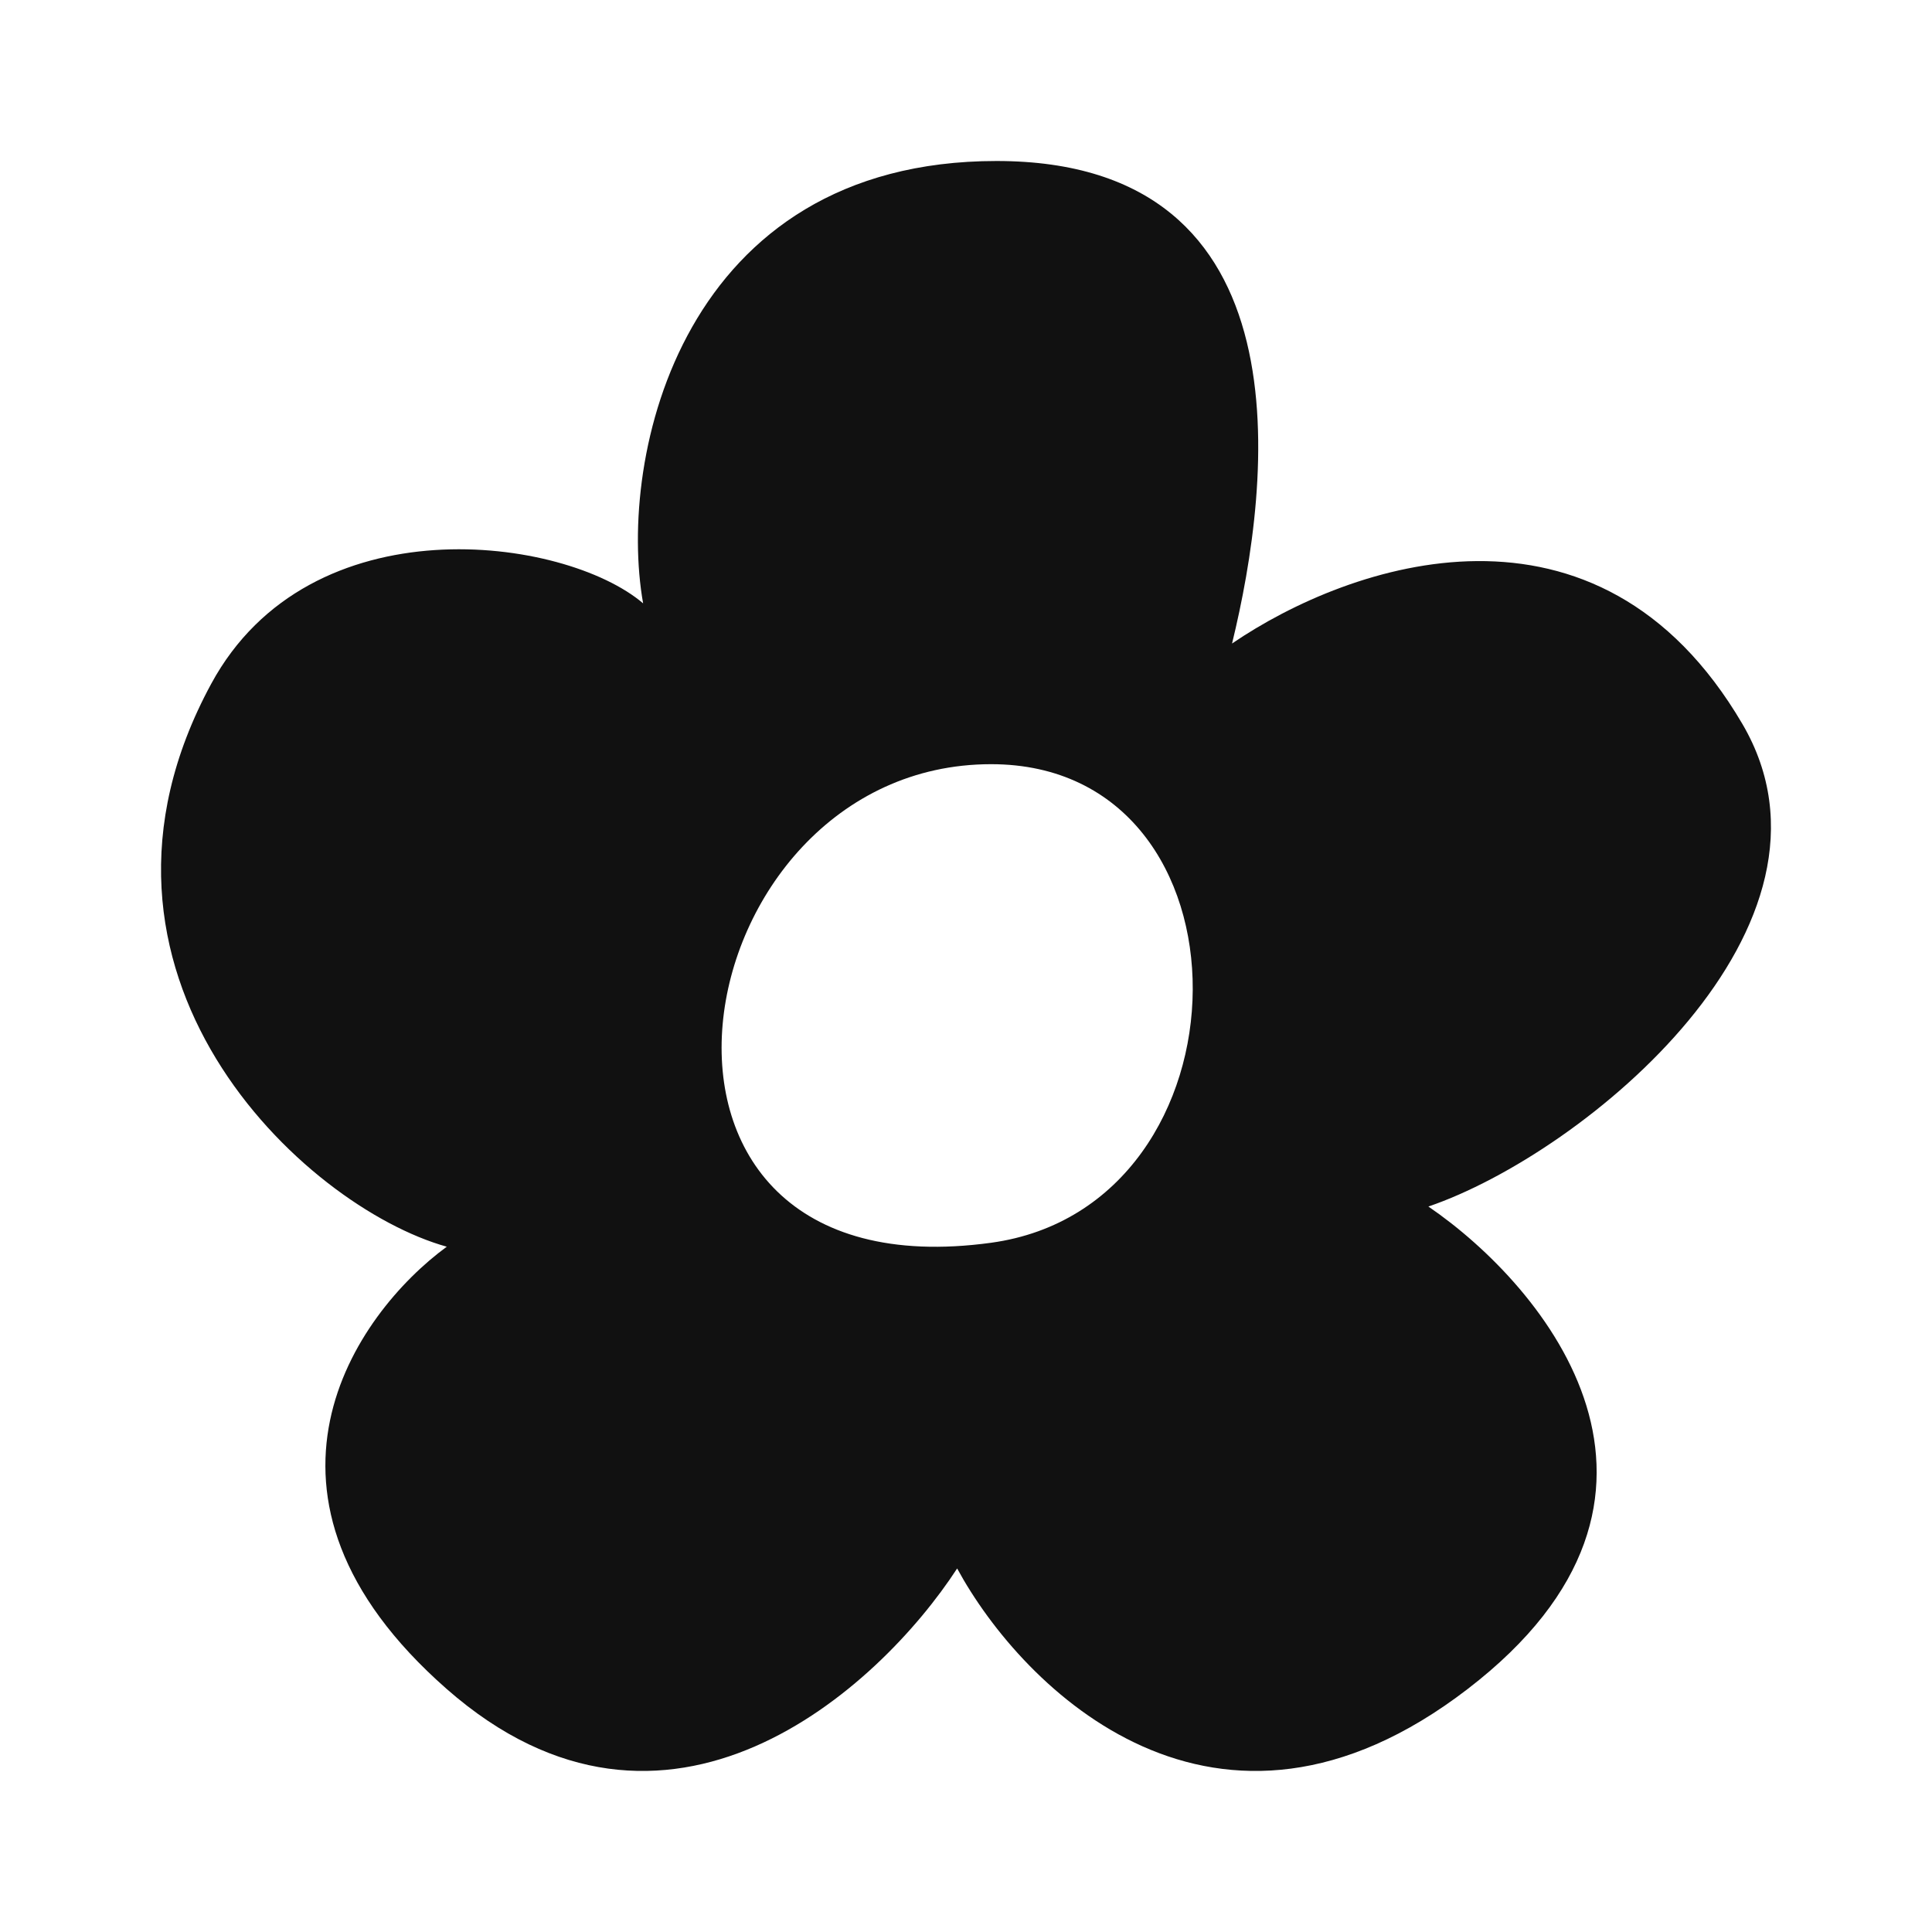
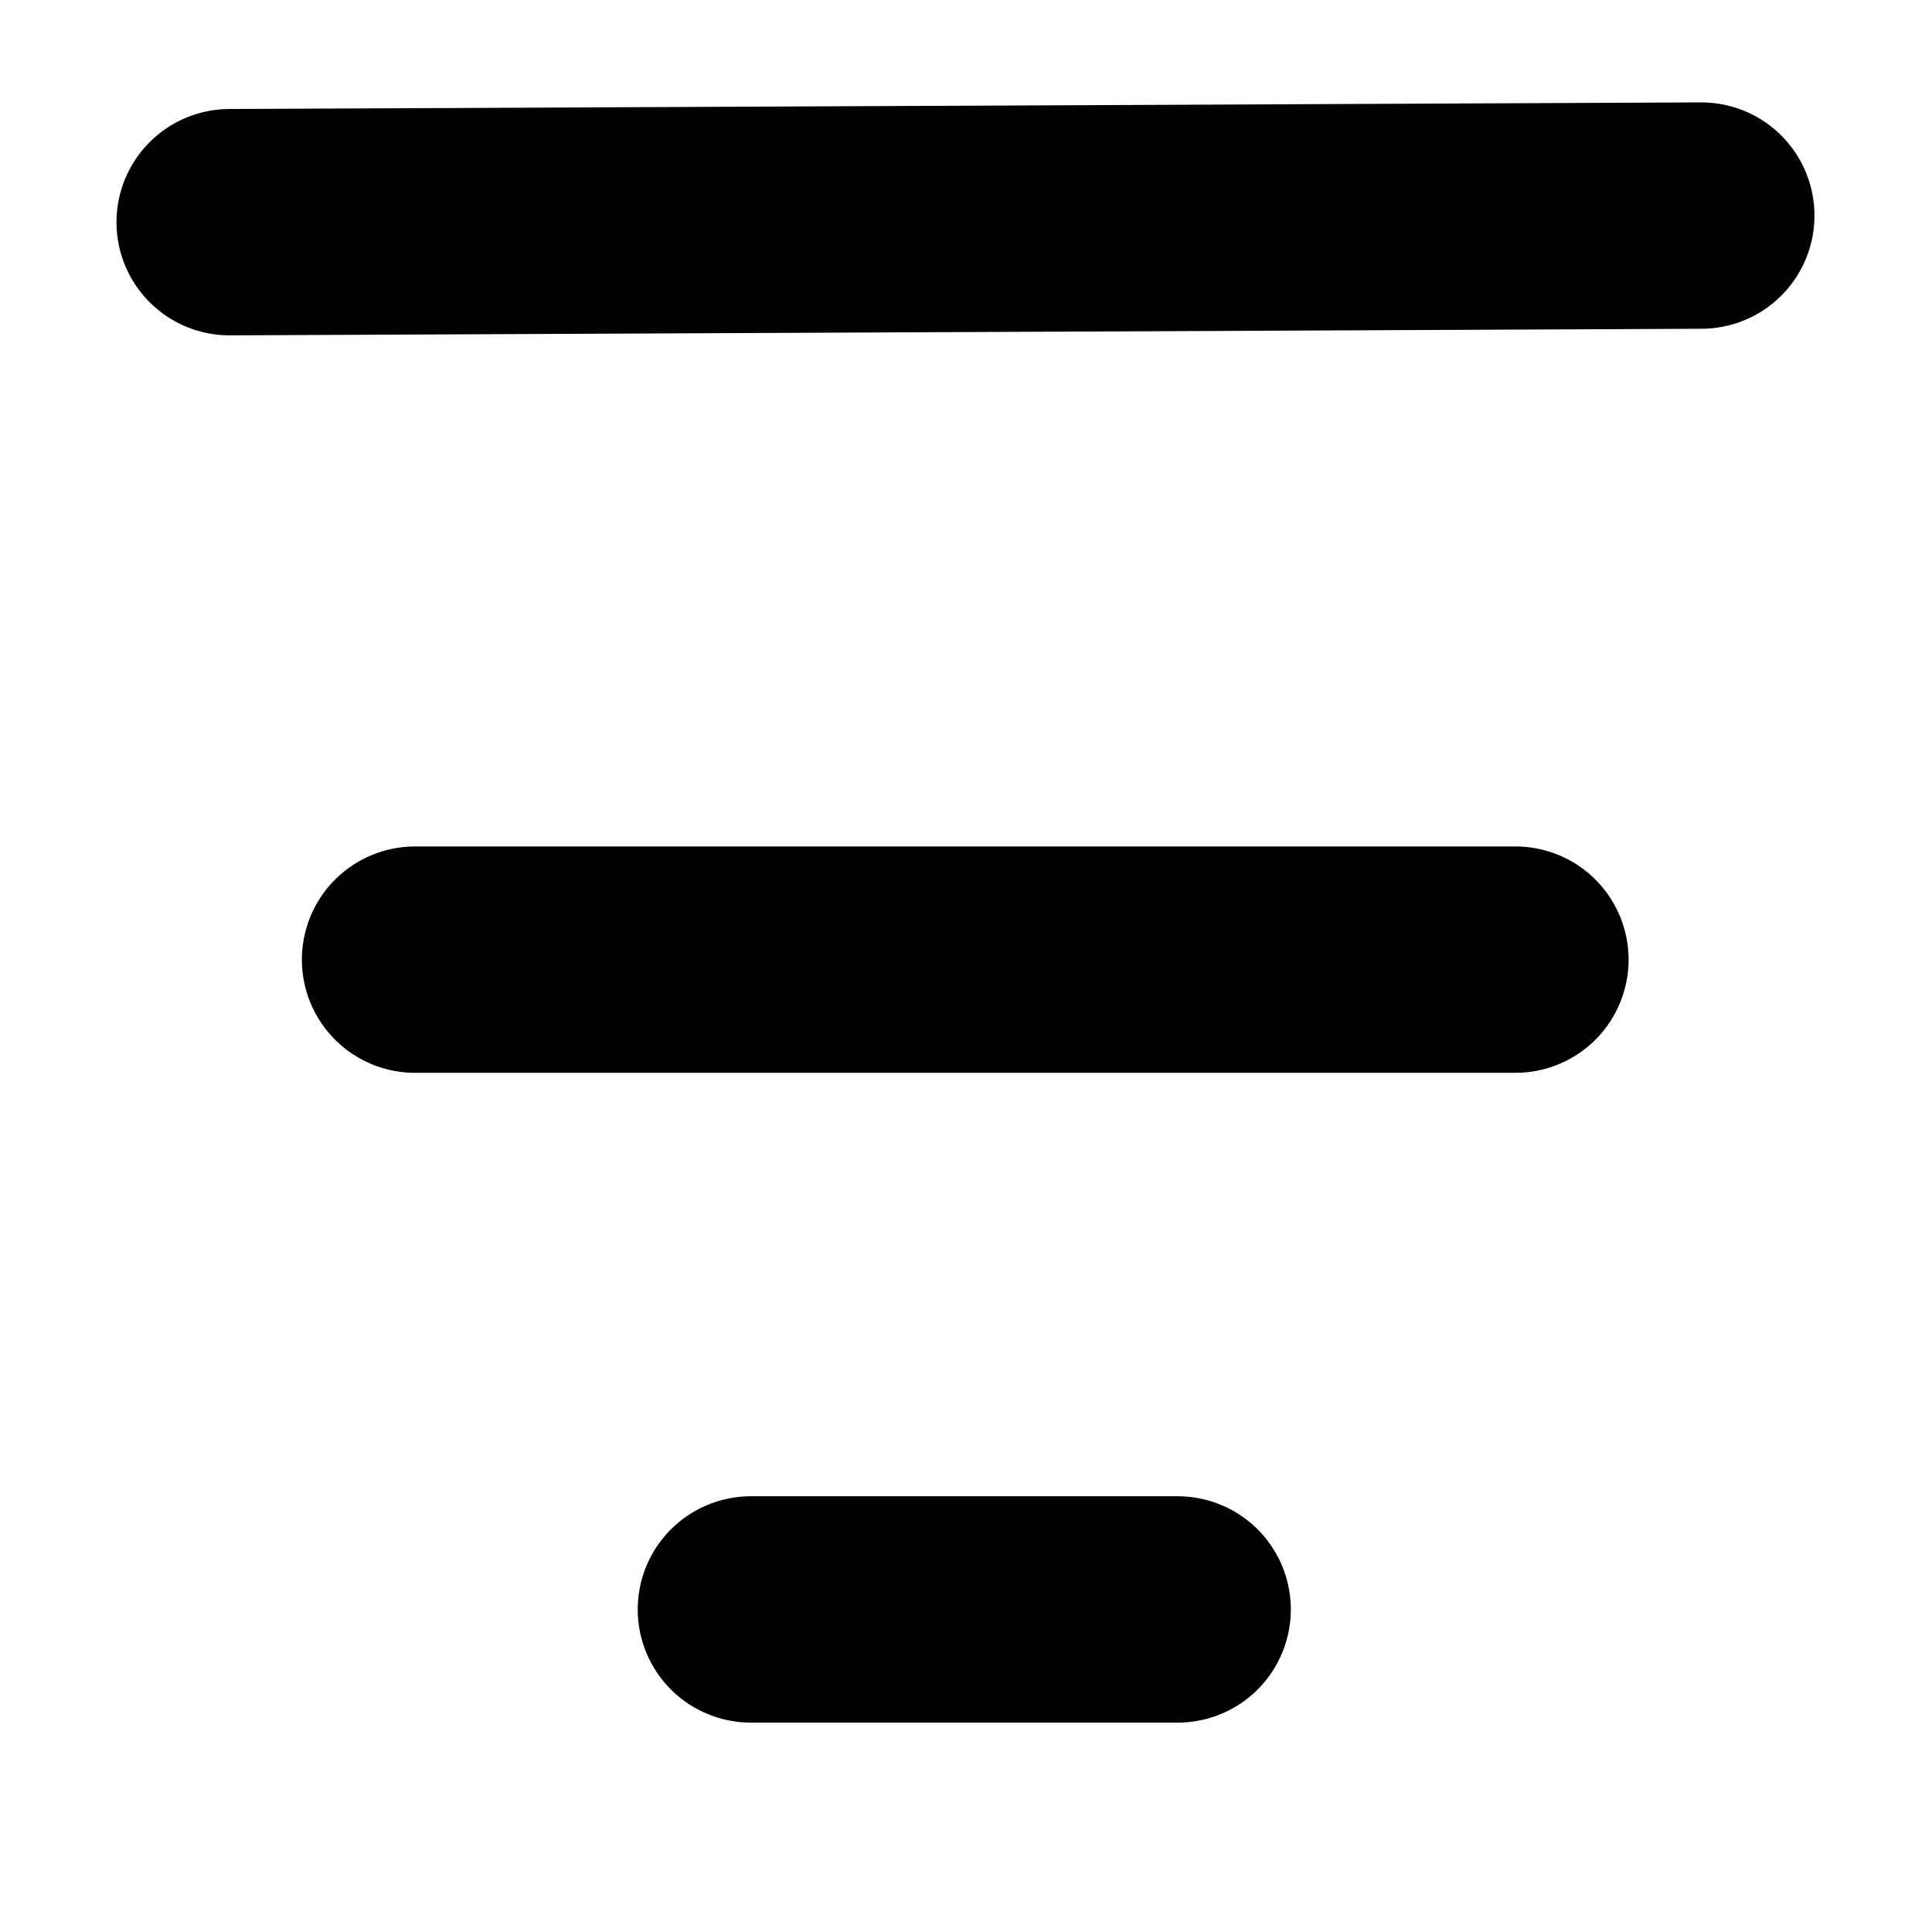
<svg xmlns="http://www.w3.org/2000/svg" width="24" height="24" viewBox="0 0 24 24" fill="none">
-   <path id="favicon-path" d="M12.379 2C16.28 2 15.793 5.996 15.305 7.994C16.769 6.995 19.85 5.929 21.645 8.994C23.108 11.492 19.695 14.322 17.744 14.988C19.207 15.988 21.352 18.585 18.231 20.982C15.11 23.38 12.703 20.983 11.89 19.484C10.915 20.983 8.282 23.38 5.55 20.982C2.819 18.585 4.412 16.32 5.55 15.487C3.762 14.988 0.673 12.091 2.624 8.494C3.852 6.229 7.013 6.663 7.989 7.495C7.664 5.663 8.477 2 12.379 2ZM12.312 9.493C8.427 9.493 7.304 16.125 12.312 15.438C15.622 14.983 15.681 9.493 12.312 9.493Z" fill="#111" />
+   <line x1="2.853" y1="2.76" x2="21.134" y2="2.678" stroke="black" stroke-width="2.812" stroke-linecap="round" />
+   <path d="M5.156 11.921L18.825 11.921" stroke="black" stroke-width="2.812" stroke-linecap="round" />
+   <path d="M9.328 19.993L14.629 19.993" stroke="black" stroke-width="2.812" stroke-linecap="round" />
</svg>
